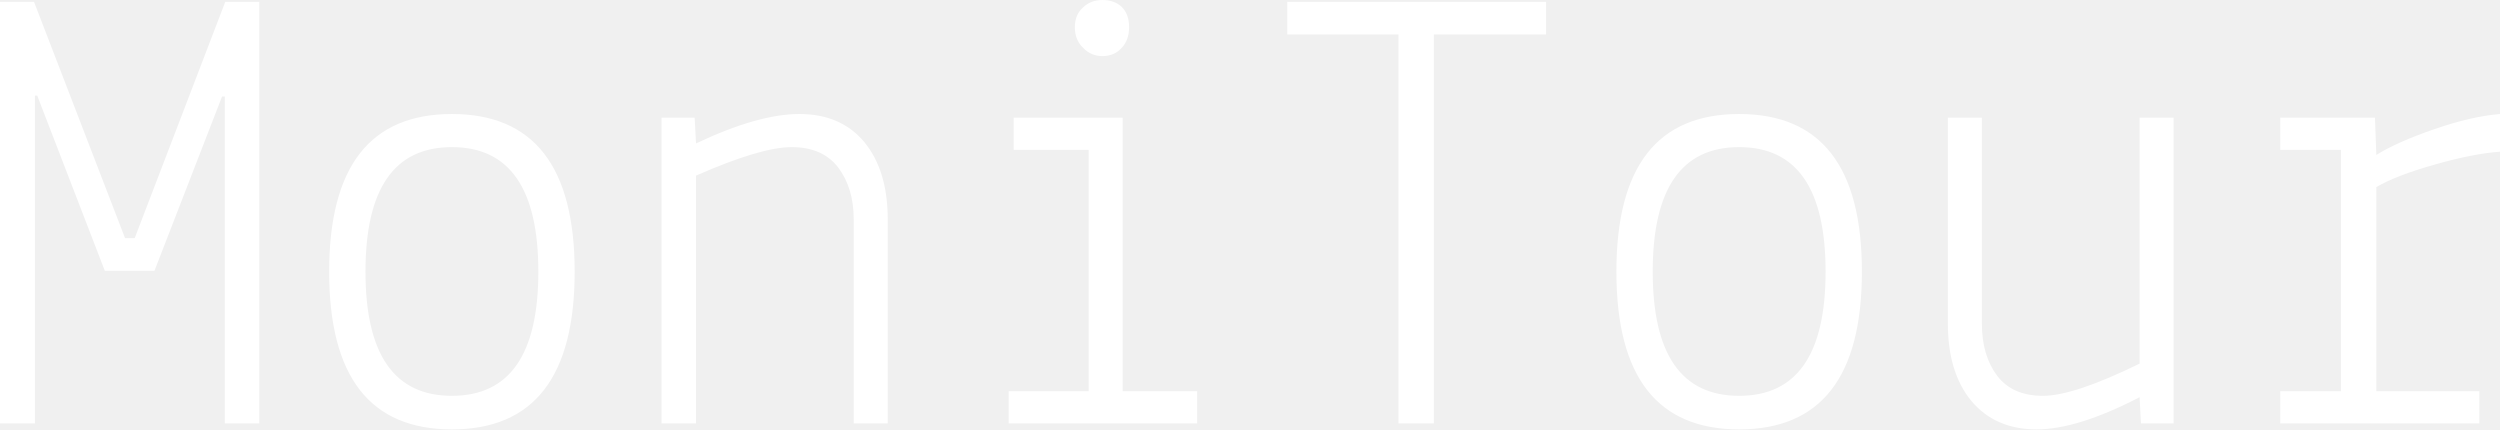
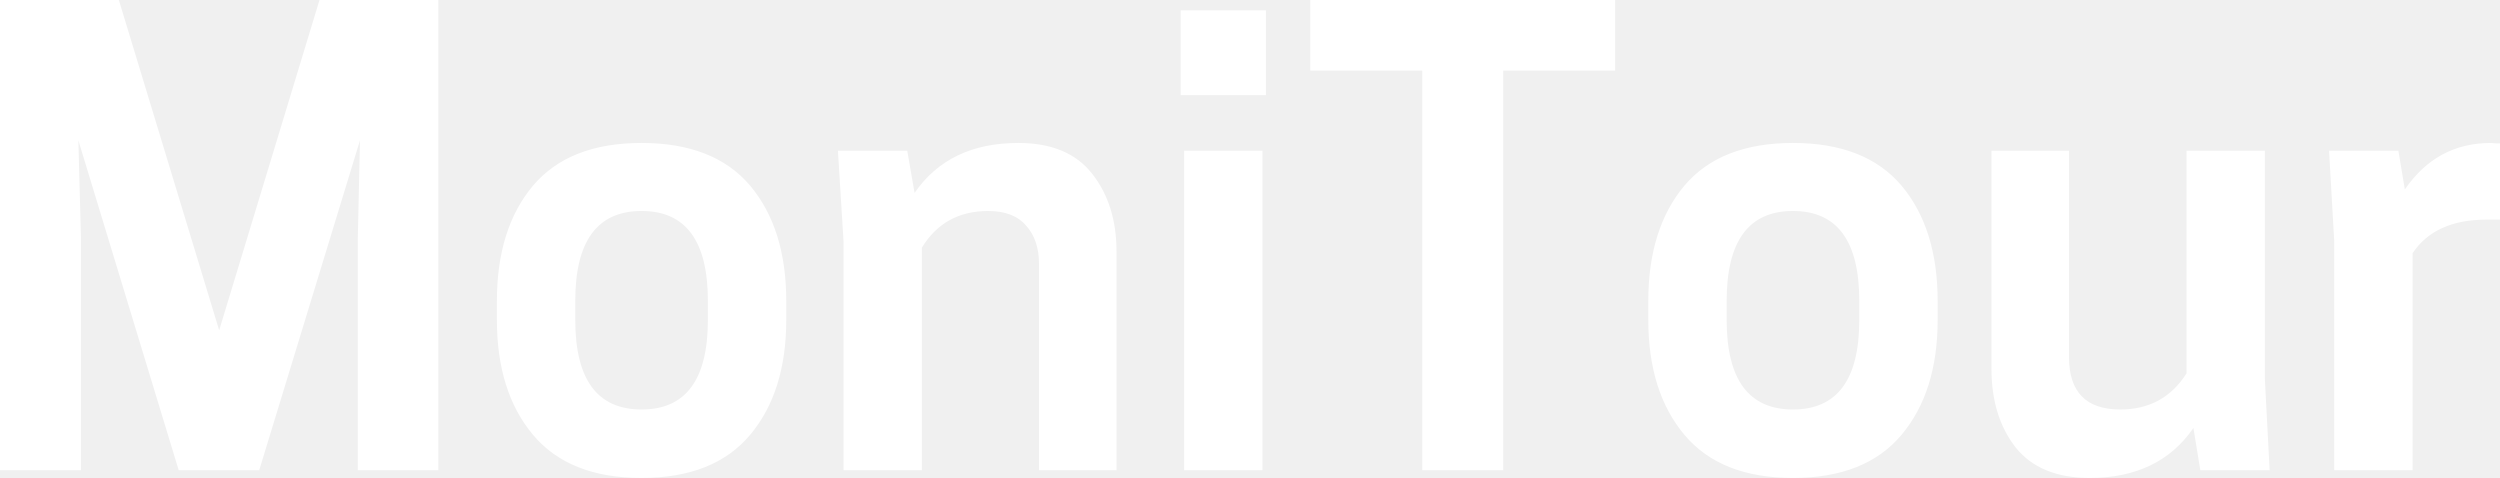
- <svg xmlns="http://www.w3.org/2000/svg" data-v-423bf9ae="" viewBox="0 0 349.336 60" class="font">
-   <g data-v-423bf9ae="" id="23dc1fdd-604f-48ee-a365-428b145f7b09" fill="white" transform="matrix(6.423983,0,0,6.423983,-4.304073,-8.286937)">
-     <path d="M1.43 10.50L0.67 10.50L0.67 1.33L1.41 1.33L3.39 6.47L3.60 6.47L5.57 1.33L6.31 1.33L6.31 10.50L5.56 10.50L5.56 3.39L5.50 3.39L4.03 7.18L2.95 7.18L1.48 3.37L1.43 3.37L1.43 10.50ZM7.83 7.20L7.83 7.20L7.83 7.20Q7.83 3.77 10.50 3.77L10.50 3.77L10.50 3.77Q13.17 3.77 13.17 7.20L13.17 7.20L13.17 7.20Q13.17 10.63 10.50 10.63L10.50 10.63L10.50 10.63Q7.83 10.63 7.83 7.20ZM10.50 4.49L10.50 4.49L10.50 4.49Q8.62 4.49 8.62 7.20L8.62 7.20L8.62 7.20Q8.62 9.90 10.50 9.90L10.50 9.90L10.50 9.90Q12.38 9.90 12.38 7.20L12.38 7.20L12.38 7.20Q12.38 4.49 10.50 4.49ZM15.06 3.85L15.78 3.85L15.81 4.41L15.81 4.41Q17.16 3.77 18.06 3.77L18.06 3.77L18.06 3.77Q18.96 3.77 19.47 4.38L19.47 4.38L19.47 4.38Q19.98 5.00 19.98 6.06L19.98 6.06L19.98 10.50L19.24 10.50L19.24 6.06L19.24 6.06Q19.24 5.38 18.90 4.93L18.90 4.93L18.90 4.93Q18.56 4.49 17.89 4.49L17.89 4.49L17.89 4.49Q17.22 4.49 15.81 5.11L15.81 5.11L15.81 10.50L15.06 10.50L15.06 3.85ZM24.35 4.55L22.72 4.55L22.72 3.85L25.09 3.85L25.09 9.80L26.71 9.80L26.71 10.50L22.61 10.50L22.61 9.80L24.35 9.80L24.35 4.55ZM24.65 2.51L24.65 2.51L24.65 2.51Q24.40 2.51 24.23 2.33L24.23 2.33L24.23 2.33Q24.05 2.16 24.05 1.88L24.05 1.88L24.05 1.88Q24.05 1.61 24.23 1.45L24.23 1.45L24.23 1.45Q24.40 1.29 24.65 1.29L24.65 1.29L24.65 1.29Q24.91 1.29 25.07 1.44L25.07 1.44L25.07 1.44Q25.23 1.60 25.23 1.88L25.23 1.88L25.23 1.88Q25.23 2.16 25.07 2.33L25.07 2.33L25.07 2.33Q24.91 2.51 24.65 2.51ZM31.09 2.04L28.67 2.04L28.67 1.33L34.30 1.33L34.30 2.04L31.86 2.04L31.86 10.50L31.09 10.50L31.09 2.04ZM35.83 7.20L35.83 7.20L35.83 7.20Q35.83 3.77 38.50 3.77L38.50 3.77L38.50 3.77Q41.17 3.77 41.17 7.20L41.17 7.20L41.17 7.20Q41.17 10.63 38.50 10.63L38.50 10.63L38.50 10.63Q35.83 10.63 35.83 7.20ZM38.50 4.49L38.50 4.49L38.50 4.49Q36.62 4.49 36.62 7.20L36.62 7.20L36.62 7.20Q36.62 9.90 38.50 9.90L38.50 9.90L38.50 9.90Q40.38 9.90 40.38 7.20L40.38 7.20L40.38 7.20Q40.38 4.49 38.50 4.49ZM47.95 10.50L47.24 10.50L47.21 9.93L47.21 9.93Q45.86 10.63 44.97 10.63L44.97 10.63L44.97 10.63Q44.07 10.63 43.55 10.01L43.55 10.01L43.55 10.01Q43.04 9.39 43.04 8.33L43.04 8.33L43.04 3.85L43.78 3.85L43.78 8.33L43.78 8.33Q43.78 9.02 44.11 9.46L44.11 9.46L44.11 9.46Q44.44 9.90 45.11 9.90L45.11 9.90L45.11 9.90Q45.78 9.90 47.21 9.20L47.21 9.20L47.21 3.85L47.95 3.85L47.95 10.50ZM51.59 4.55L50.27 4.55L50.27 3.85L52.33 3.85L52.36 4.66L52.36 4.66Q52.81 4.38 53.62 4.10L53.62 4.10L53.62 4.10Q54.43 3.82 55.05 3.77L55.05 3.77L55.05 4.59L55.05 4.59Q54.47 4.63 53.63 4.87L53.63 4.87L53.63 4.87Q52.78 5.11 52.36 5.36L52.36 5.36L52.36 9.80L54.60 9.80L54.60 10.50L50.27 10.50L50.27 9.80L51.59 9.80L51.59 4.55Z" />
+ <svg xmlns="http://www.w3.org/2000/svg" data-v-423bf9ae="" viewBox="0 0 313.838 60" class="font">
+   <g data-v-423bf9ae="" id="310c664c-20d8-48a7-80c4-3ad5174a0ae3" fill="white" transform="matrix(5.405405,0,0,5.405405,-4.594594,2.270269)">
+     <path d="M9.16 5.10L9.21 2.84L6.87 10.50L5.00 10.50L2.67 2.84L2.73 5.10L2.73 10.50L0.85 10.50L0.85-0.42L3.61-0.42L5.94 7.25L8.27-0.42L11.03-0.42L11.03 10.50L9.16 10.50L9.16 5.10ZM18.27 9.68L18.27 9.68L18.27 9.68Q17.43 10.68 15.75 10.68L15.75 10.68L15.75 10.68Q14.07 10.68 13.23 9.68L13.23 9.68L13.23 9.68Q12.39 8.68 12.39 7.01L12.39 7.01L12.39 6.57L12.39 6.57Q12.39 4.89 13.23 3.89L13.23 3.89L13.23 3.89Q14.07 2.90 15.75 2.90L15.75 2.90L15.75 2.90Q17.43 2.90 18.27 3.89L18.27 3.89L18.27 3.89Q19.11 4.89 19.11 6.57L19.11 6.57L19.11 7.01L19.11 7.01Q19.11 8.68 18.27 9.68ZM14.21 7.01L14.21 7.01Q14.21 9.09 15.75 9.09L15.75 9.09L15.75 9.09Q17.29 9.09 17.29 7.01L17.29 7.01L17.29 6.57L17.29 6.57Q17.29 4.48 15.75 4.48L15.75 4.48L15.75 4.48Q14.21 4.48 14.21 6.57L14.21 6.57L14.21 7.01ZM26.78 5.42L26.78 10.50L24.98 10.50L24.98 5.71L24.98 5.71Q24.98 5.15 24.68 4.82L24.68 4.82L24.68 4.82Q24.39 4.48 23.80 4.48L23.80 4.48L23.80 4.48Q22.78 4.48 22.26 5.33L22.26 5.33L22.26 10.50L20.44 10.50L20.44 5.18L20.31 3.08L21.92 3.08L22.09 4.06L22.09 4.06Q22.89 2.90 24.50 2.90L24.50 2.90L24.50 2.90Q25.65 2.90 26.21 3.61L26.21 3.61L26.21 3.61Q26.78 4.33 26.78 5.42L26.78 5.42ZM30.17 10.50L28.35 10.50L28.35 3.08L30.17 3.08L30.17 10.50ZM28.27-0.18L30.25-0.18L30.25 1.79L28.27 1.79L28.27-0.18ZM38.36 1.22L35.76 1.22L35.76 10.50L33.88 10.50L33.88 1.22L31.28 1.22L31.28-0.42L38.36-0.42L38.36 1.22ZM45.01 9.68L45.01 9.68L45.01 9.68Q44.17 10.68 42.49 10.68L42.49 10.68L42.49 10.68Q40.81 10.68 39.97 9.68L39.97 9.68L39.97 9.68Q39.13 8.68 39.13 7.01L39.13 7.01L39.13 6.57L39.13 6.57Q39.13 4.89 39.97 3.89L39.97 3.89L39.97 3.89Q40.81 2.90 42.49 2.90L42.49 2.90L42.49 2.90Q44.17 2.90 45.01 3.89L45.01 3.89L45.01 3.89Q45.85 4.89 45.85 6.57L45.85 6.57L45.85 7.01L45.85 7.01Q45.85 8.68 45.01 9.68ZM40.95 7.01L40.95 7.01Q40.95 9.09 42.49 9.09L42.49 9.09L42.49 9.09Q44.03 9.09 44.03 7.01L44.03 7.01L44.03 6.57L44.03 6.57Q44.03 4.48 42.49 4.48L42.49 4.48L42.49 4.48Q40.95 4.48 40.95 6.57L40.95 6.57L40.95 7.01ZM47.10 8.15L47.10 3.08L48.90 3.08L48.90 7.87L48.90 7.87Q48.90 9.09 50.09 9.09L50.09 9.09L50.09 9.09Q51.10 9.09 51.63 8.25L51.63 8.25L51.63 3.08L53.45 3.08L53.45 8.40L53.56 10.50L51.95 10.50L51.79 9.52L51.79 9.52Q50.99 10.68 49.38 10.68L49.38 10.68L49.38 10.68Q48.23 10.68 47.66 9.97L47.66 9.97L47.66 9.97Q47.10 9.25 47.10 8.15L47.10 8.15ZM58.70 2.90L58.70 2.90L58.70 2.90Q58.74 2.90 58.82 2.91L58.82 2.91L58.82 2.91Q58.90 2.91 58.91 2.91L58.91 2.91L58.91 4.68L58.60 4.68L58.60 4.68Q57.40 4.68 56.88 5.46L56.88 5.46L56.88 10.50L55.06 10.50L55.06 5.18L54.94 3.08L56.55 3.08L56.70 3.98L56.70 3.98Q57.44 2.90 58.70 2.90Z" />
  </g>
</svg>
